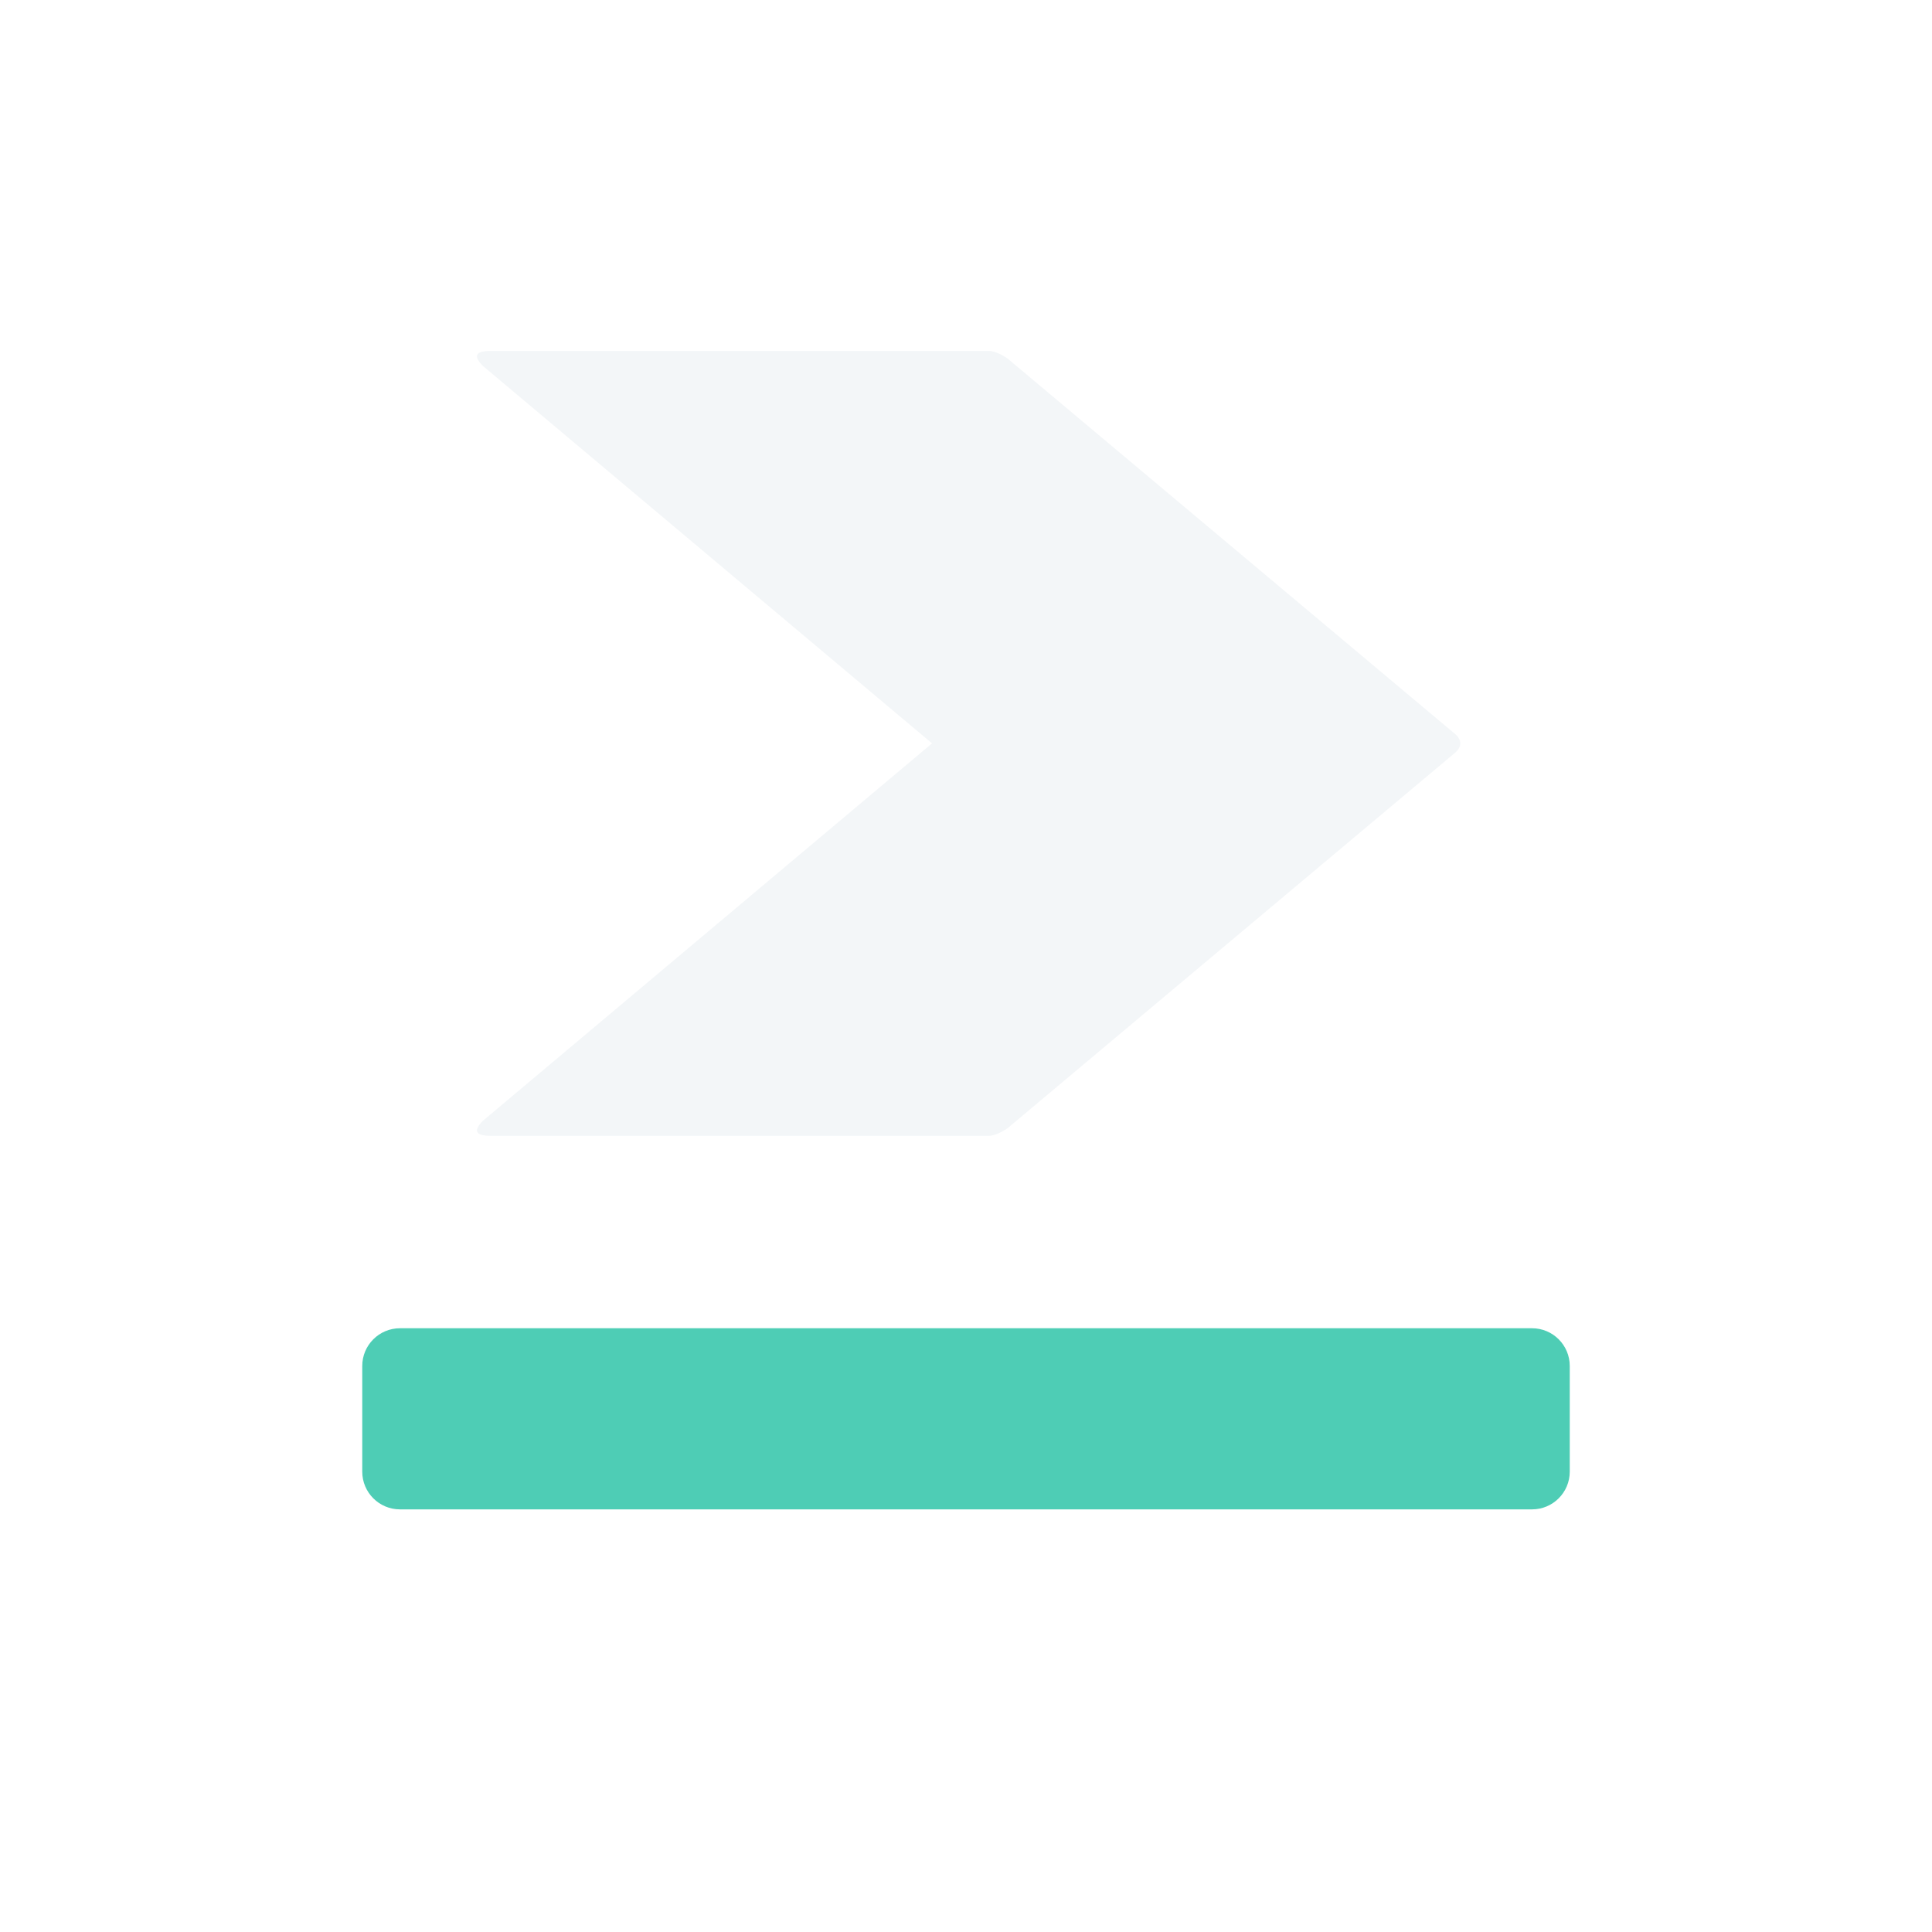
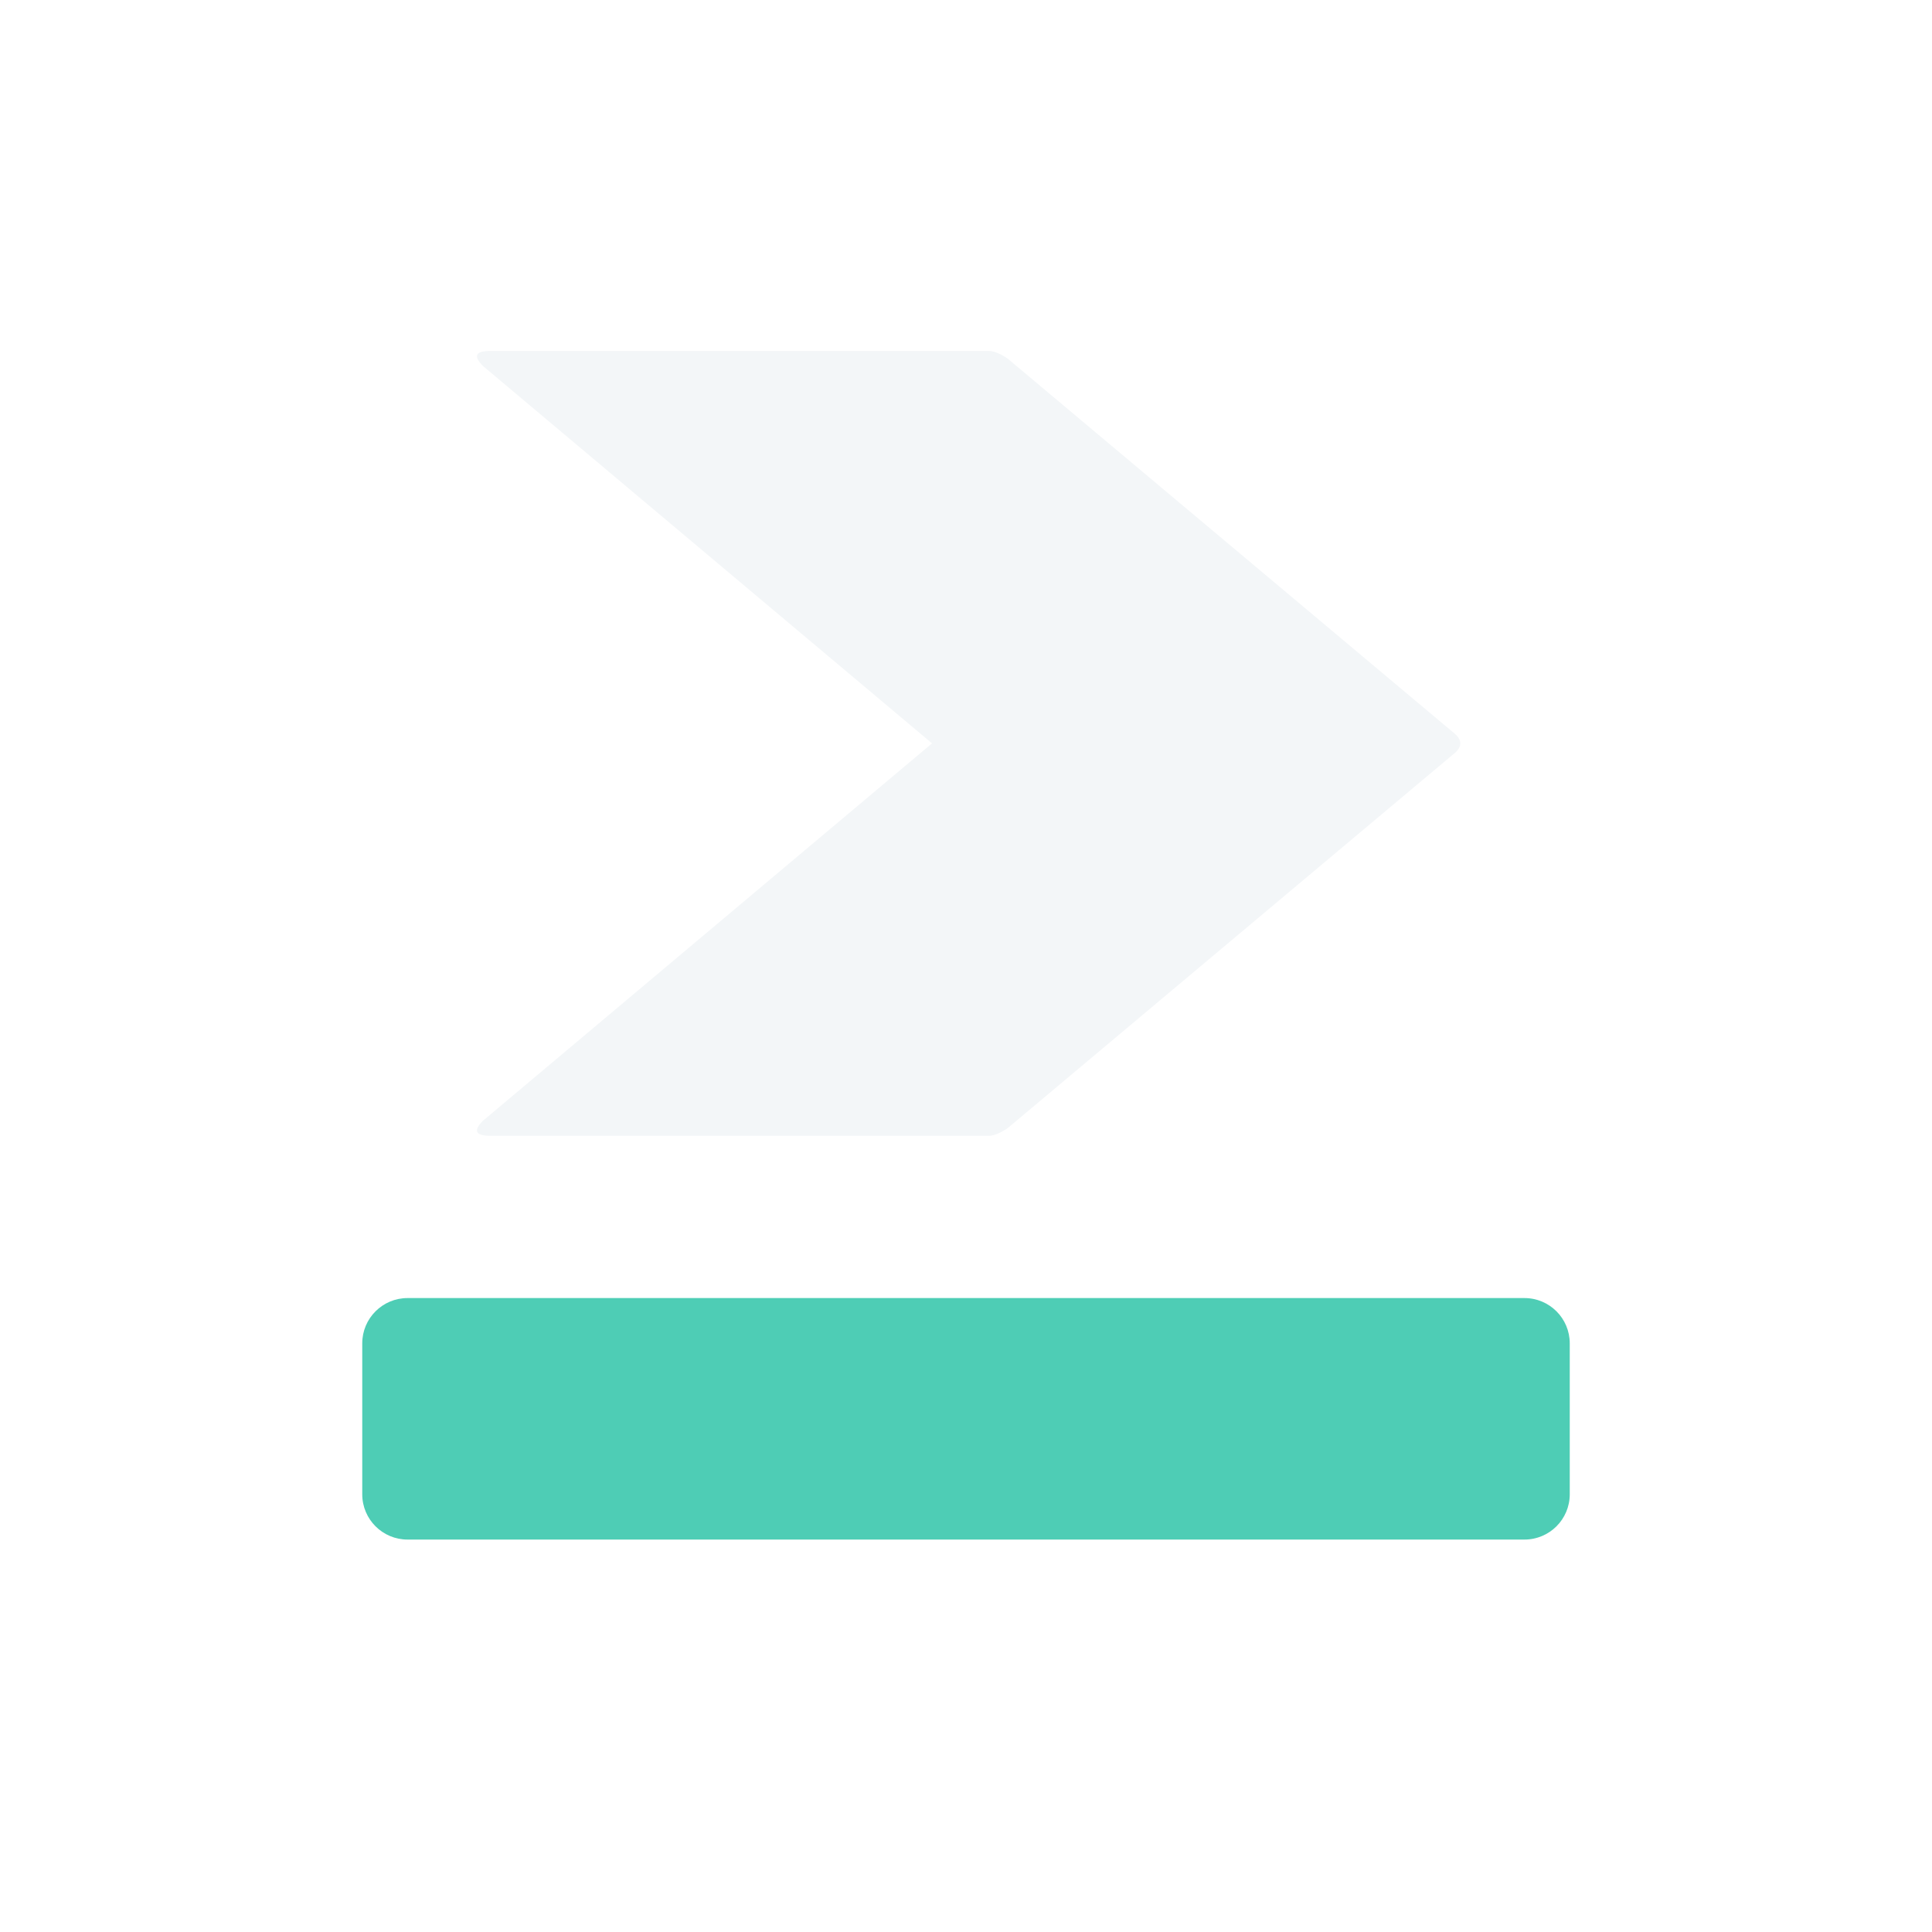
<svg xmlns="http://www.w3.org/2000/svg" viewBox="0 0 512 512" fill="none">
-   <rect x="96" y="352" width="320" height="48" rx="10" fill="#4ECDB5" />
+   <rect x="96" y="344" width="320" height="64" rx="12" fill="#4ECDB5" />
  <path fill="#F3F6F8" d="M130 93H262Q264 93 267 95L385 194Q389 197 385 200L267 299Q264 301 262 301H130Q124 301 128 297L247 197L128 97Q124 93 130 93Z" />
</svg>
